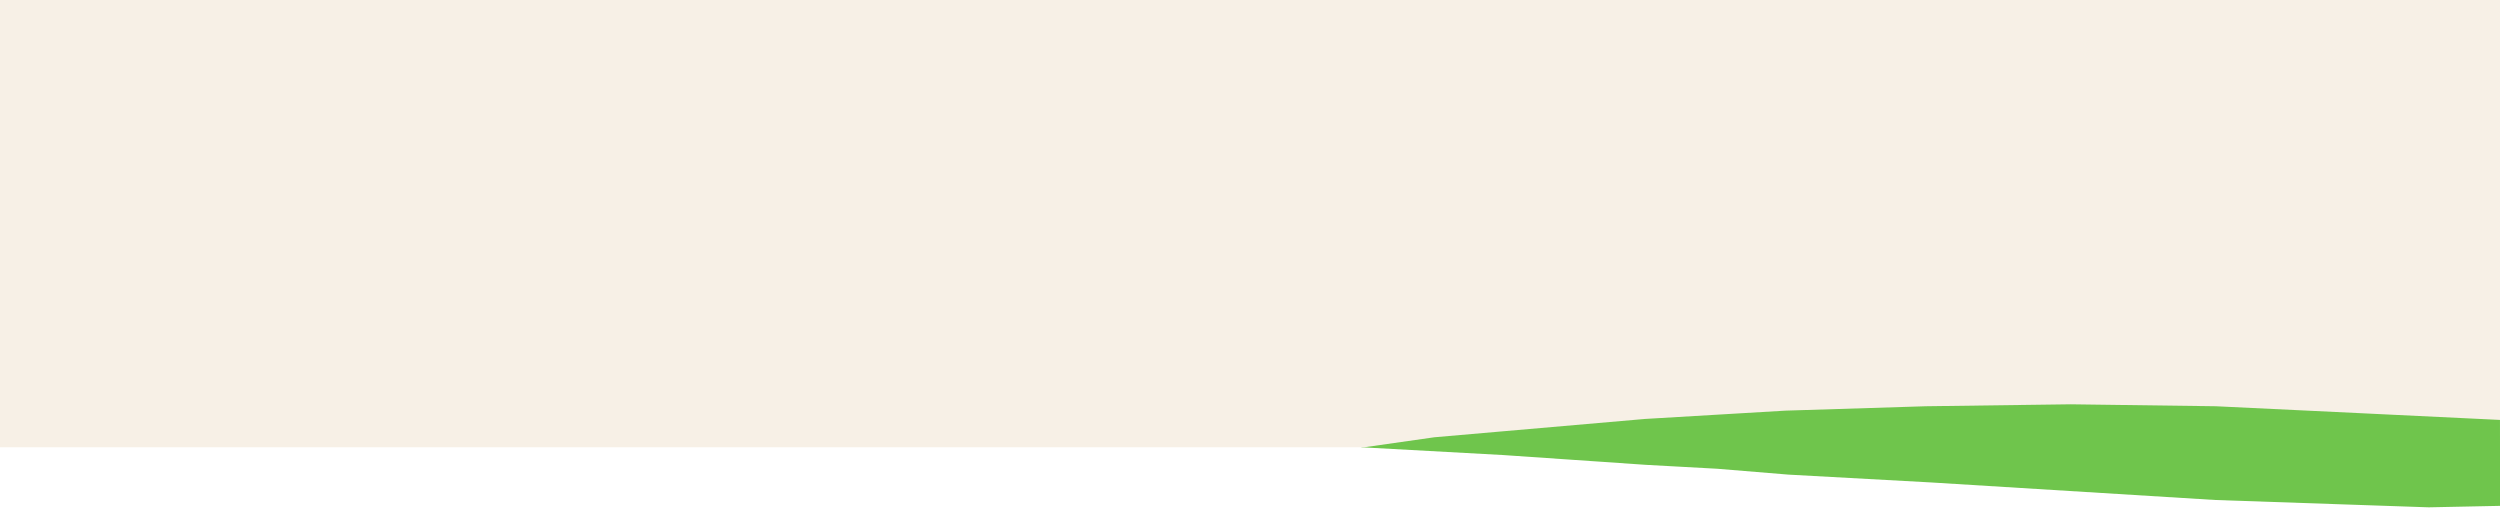
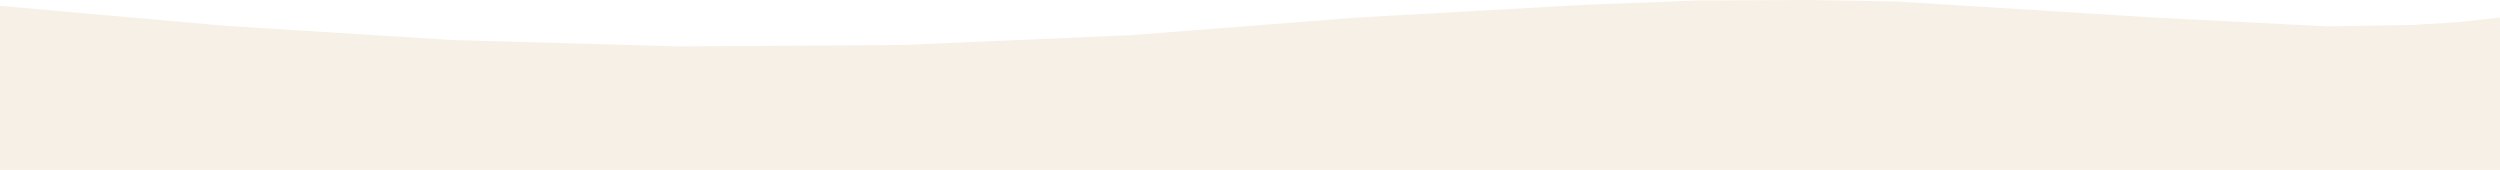
- <svg xmlns="http://www.w3.org/2000/svg" width="1280" height="260" viewBox="0 0 1280 260" fill="none">
-   <path d="M697 205H1280V259L1279.98 259L1279.96 259.001L1279.93 259.001L1279.86 259.003L1279.72 259.006L1279.43 259.012L1278.86 259.023L1277.72 259.047L1275.45 259.094L1270.89 259.188L1261.78 259.375L1252.67 259.562L1243.56 259.75L1207.12 258.5L1134.25 256L988.5 247L952.062 245L915.625 243L879.188 240L860.969 239L842.75 238L806.312 235.5L769.875 233L697 229V205Z" fill="#6FC54C" />
-   <path d="M0 0H1280V229L1279.99 215L1279.98 214.999L1279.96 214.998L1279.93 214.997L1279.86 214.993L1279.72 214.986L1279.43 214.973L1278.87 214.945L1277.73 214.891L1275.47 214.781L1270.94 214.562L1261.88 214.125L1243.75 213.25L1225.62 212.375L1207.5 211.5L1134.5 208L1060.25 207L986 208L914.125 210.25L842.25 214.5L770.375 220.75L734.438 223.875L698.5 229H0V0Z" fill="#F7F0E6" />
+ <svg xmlns="http://www.w3.org/2000/svg" width="1280" height="87" viewBox="0 0 1280 87" fill="none">
+   <path d="M0 3L57.906 8.125L115.812 13.25L173.719 16.875L231.625 20.5L347.438 23.75L463.25 23L579.062 18L694.875 9L810.688 2.5L868.594 0.25L926.5 0L970.688 0.75L1014.88 3.5L1103.25 9L1191.62 13.5L1235.81 12.75L1257.91 11.375L1268.95 10.188L1280 9V87H0V3Z" fill="#F7F0E6" />
</svg>
